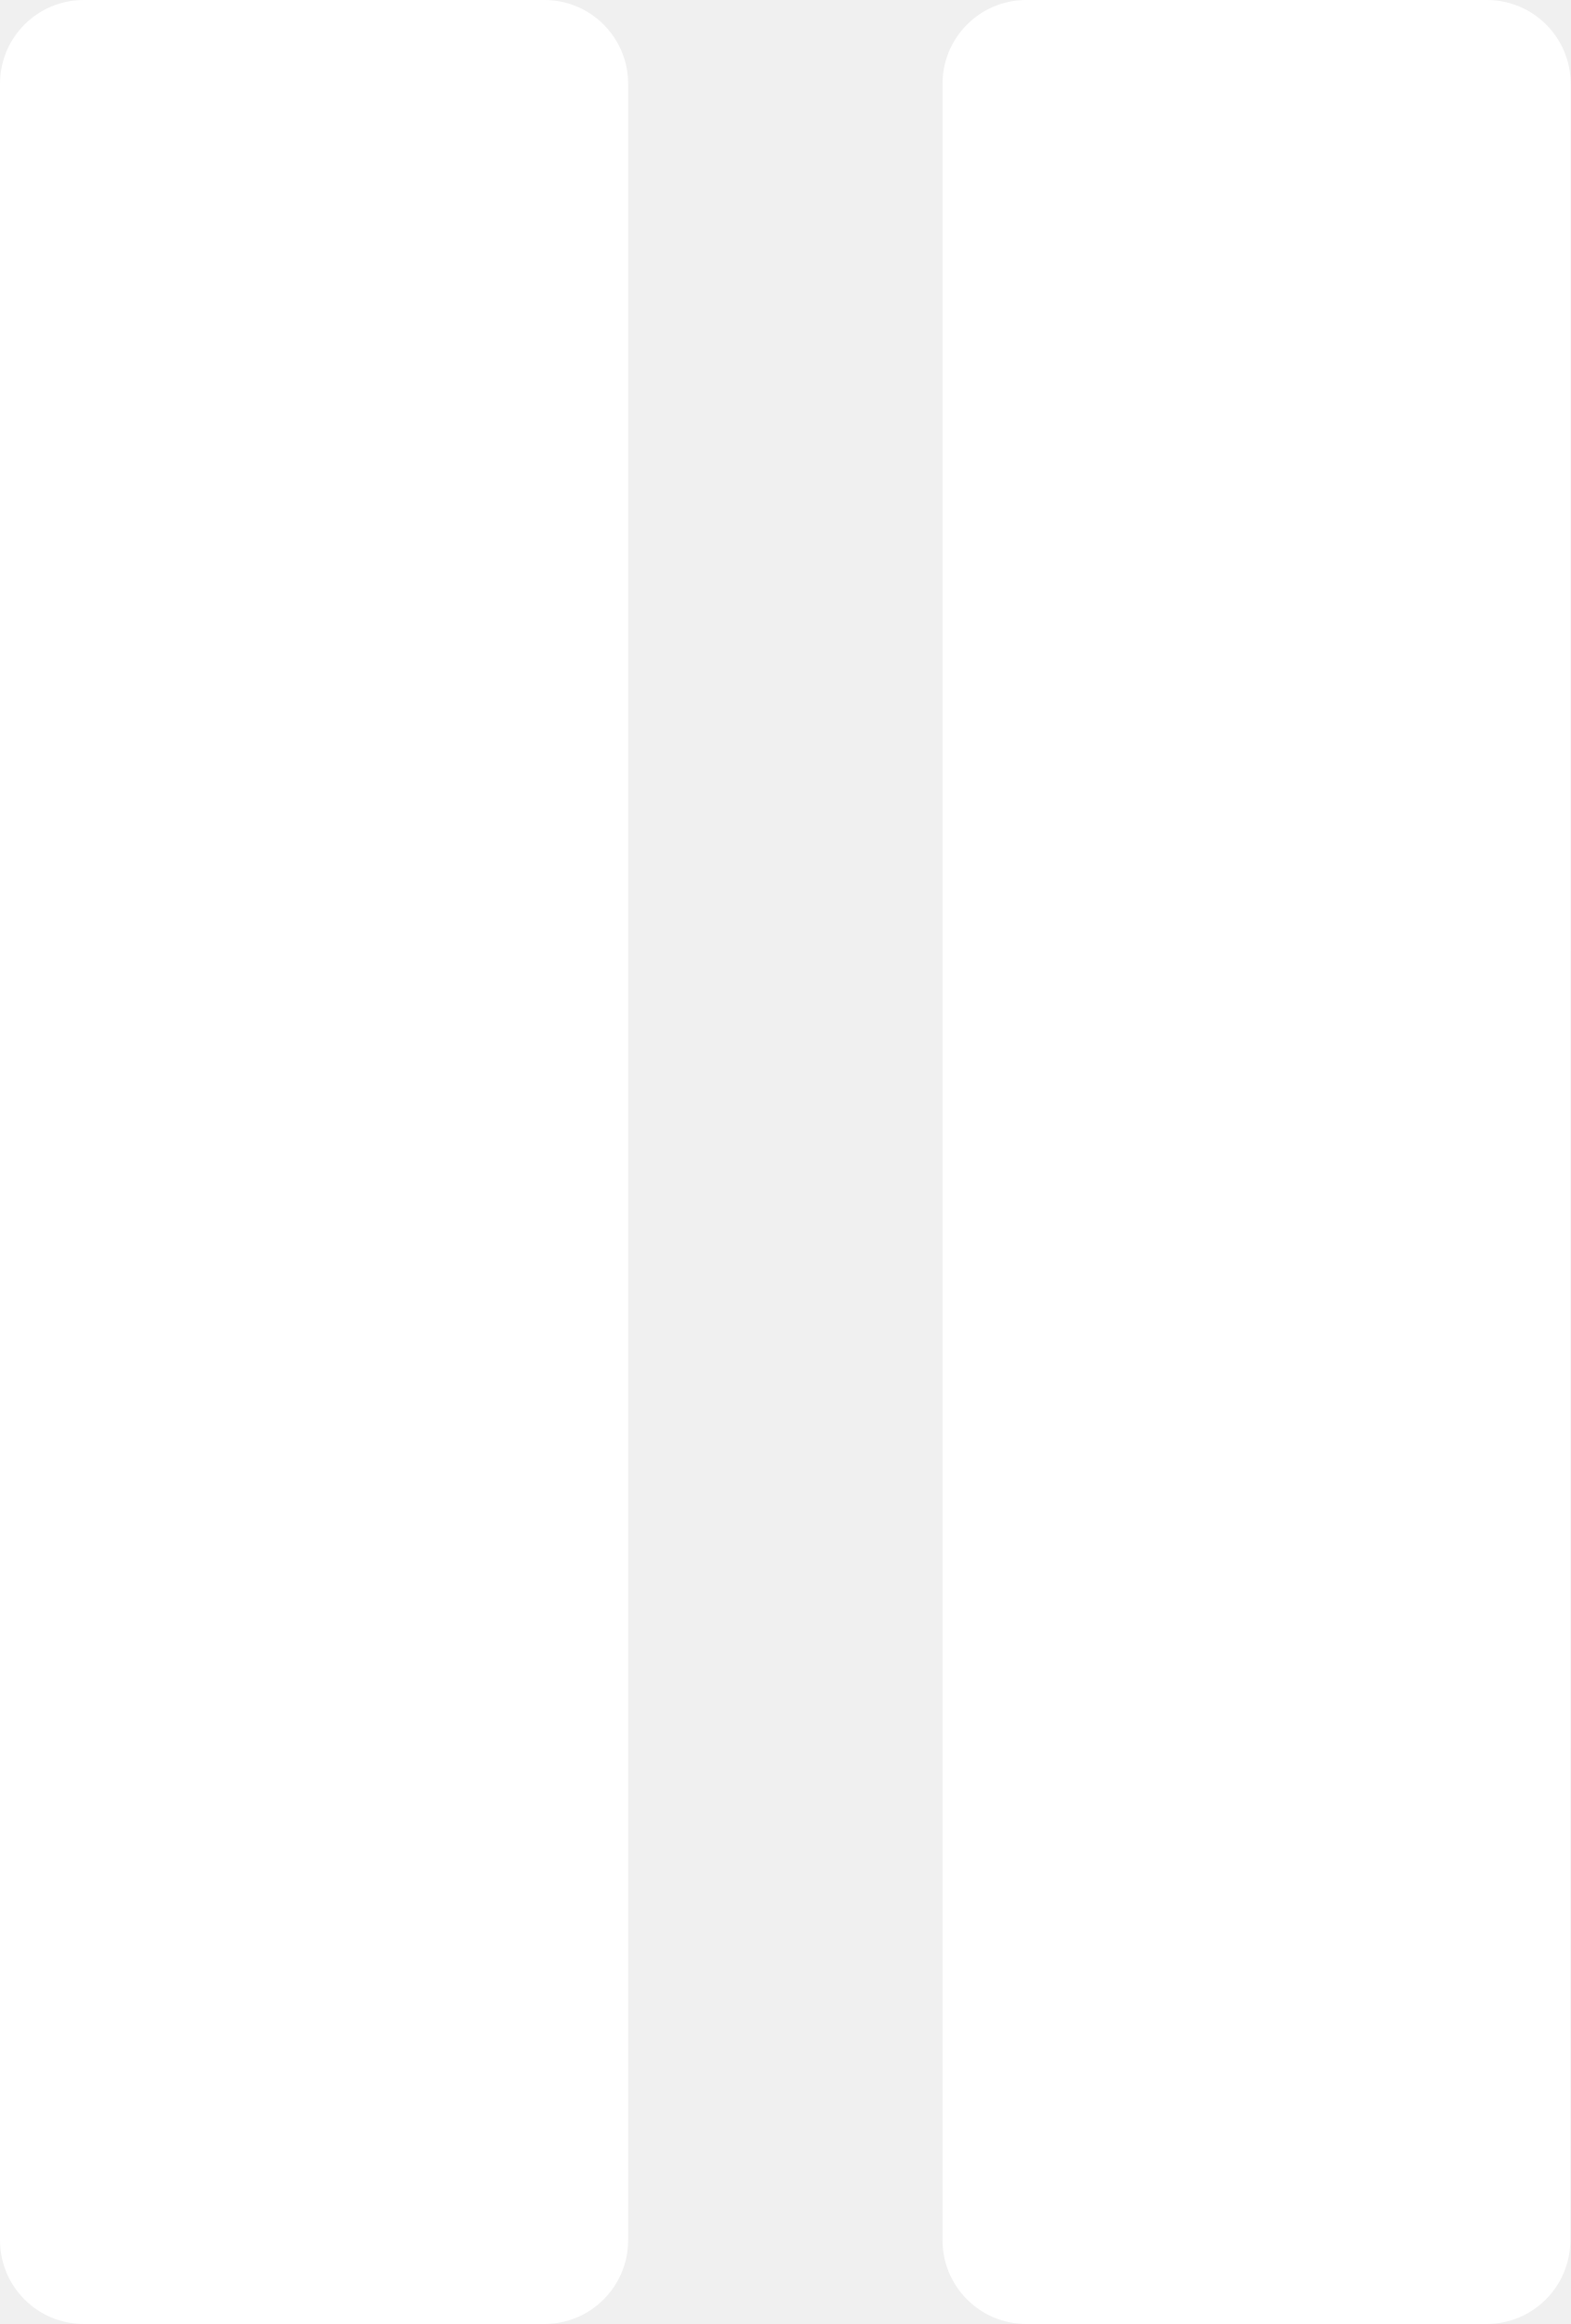
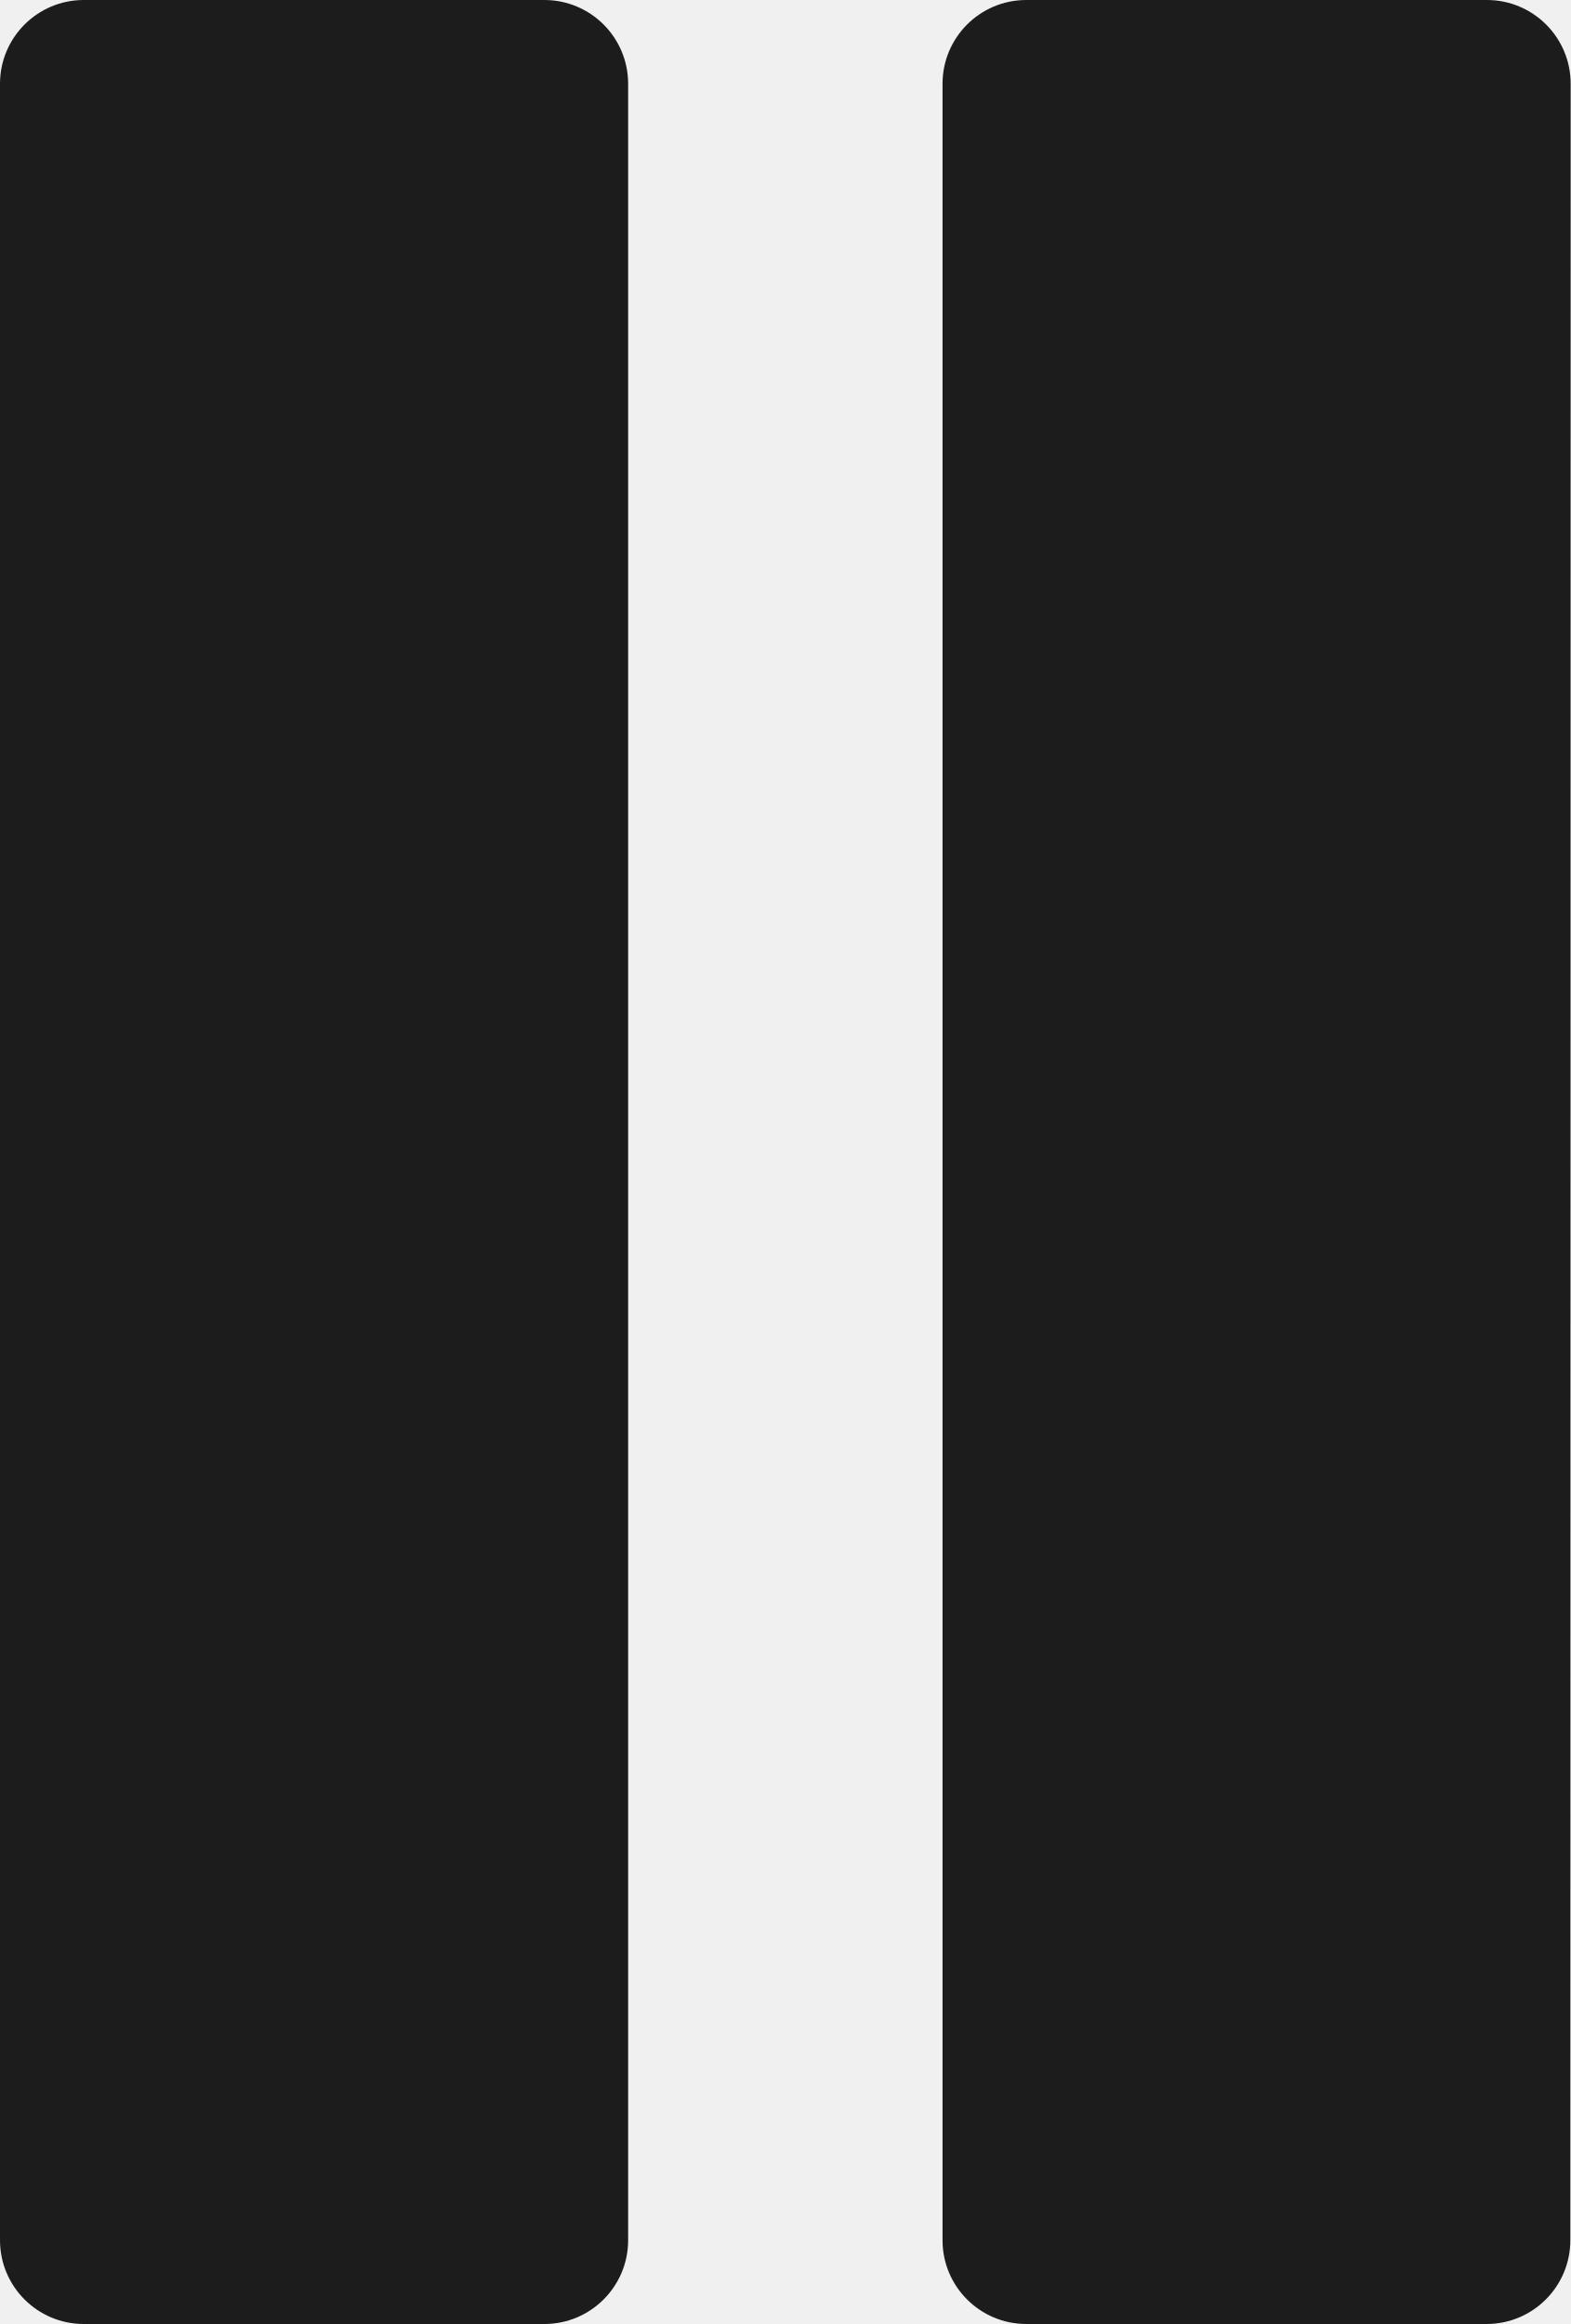
<svg xmlns="http://www.w3.org/2000/svg" width="14.188" height="21" viewBox="0 0 14.188 21">
  <defs>
-     <style>.a{fill:#fff;}</style>
+     <style>.a{fill: #1c1c1c;}</style>
  </defs>
  <g transform="translate(-86.85)">
    <g transform="translate(86.85)">
      <g transform="translate(0)">
        <path class="a" d="M92.526,20.243a.757.757,0,0,1-.757.757H87.607a.757.757,0,0,1-.757-.757V.757A.757.757,0,0,1,87.607,0h4.162a.757.757,0,0,1,.757.757Z" transform="translate(-86.85)" />
        <path class="a" d="M309.654,20.243A.757.757,0,0,1,308.9,21h-4.162a.757.757,0,0,1-.757-.757V.757A.757.757,0,0,1,304.735,0H308.9a.757.757,0,0,1,.757.757Z" transform="translate(-295.464)" />
      </g>
    </g>
  </g>
</svg>
